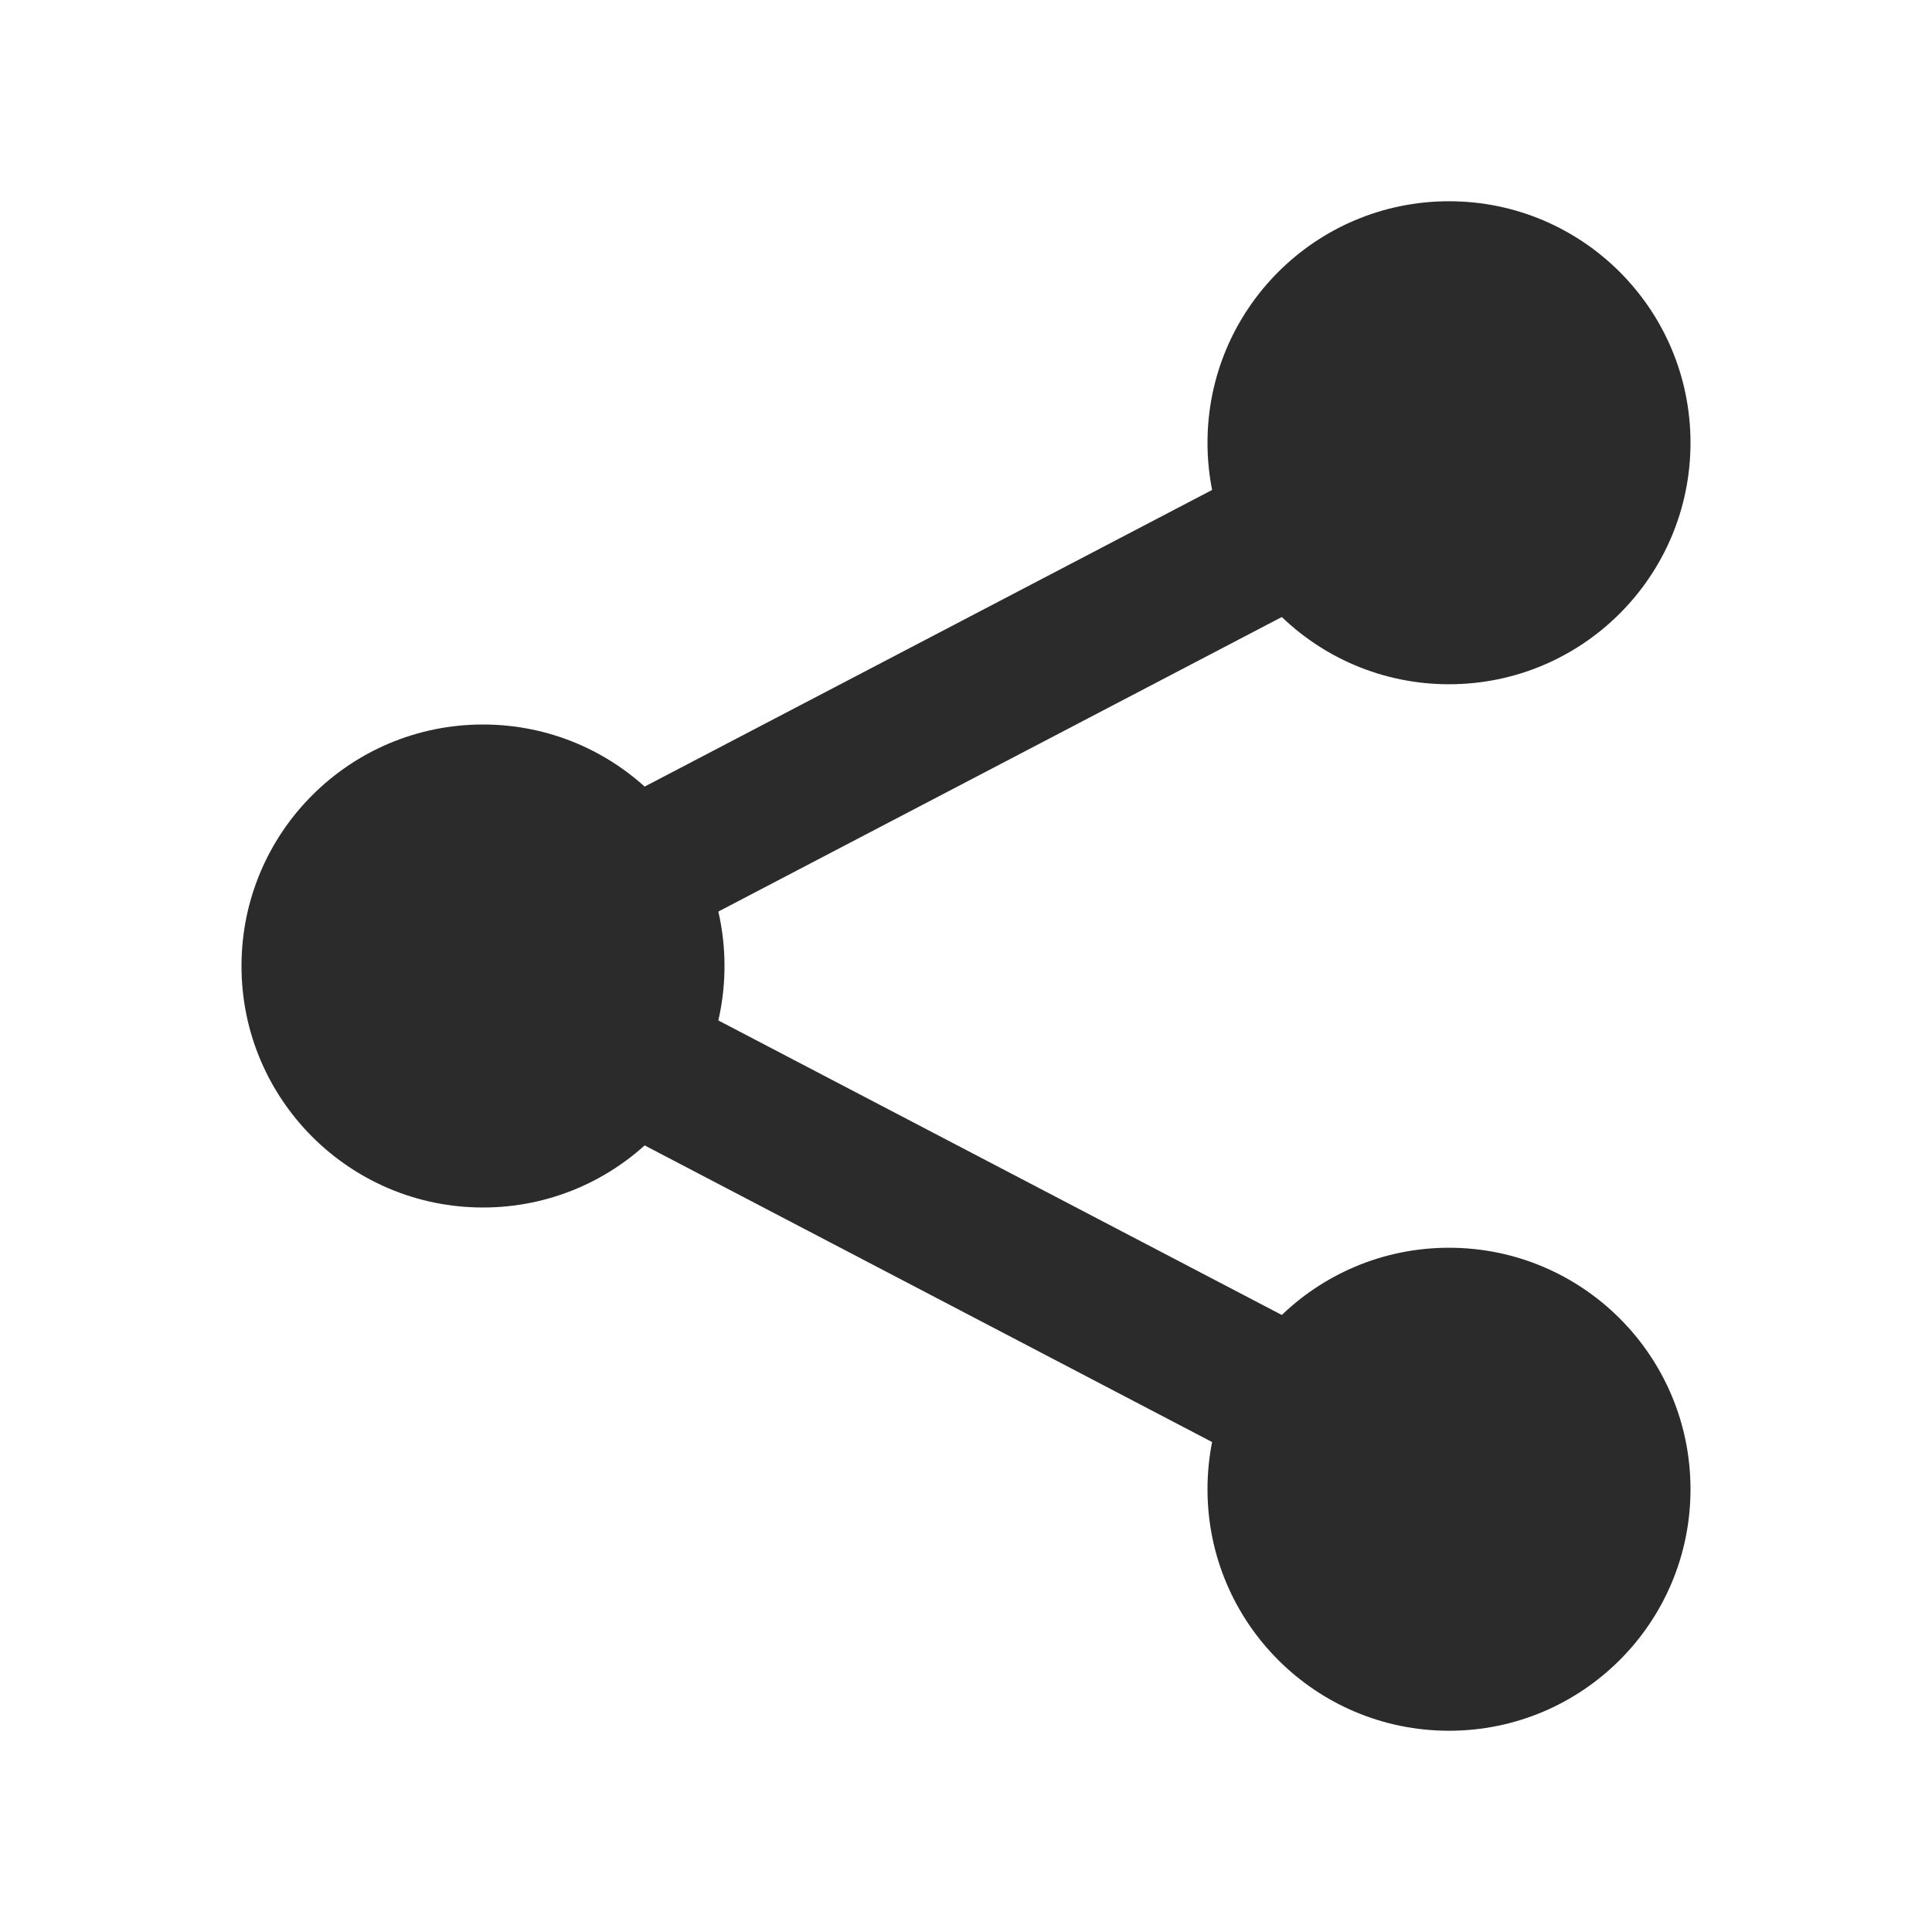
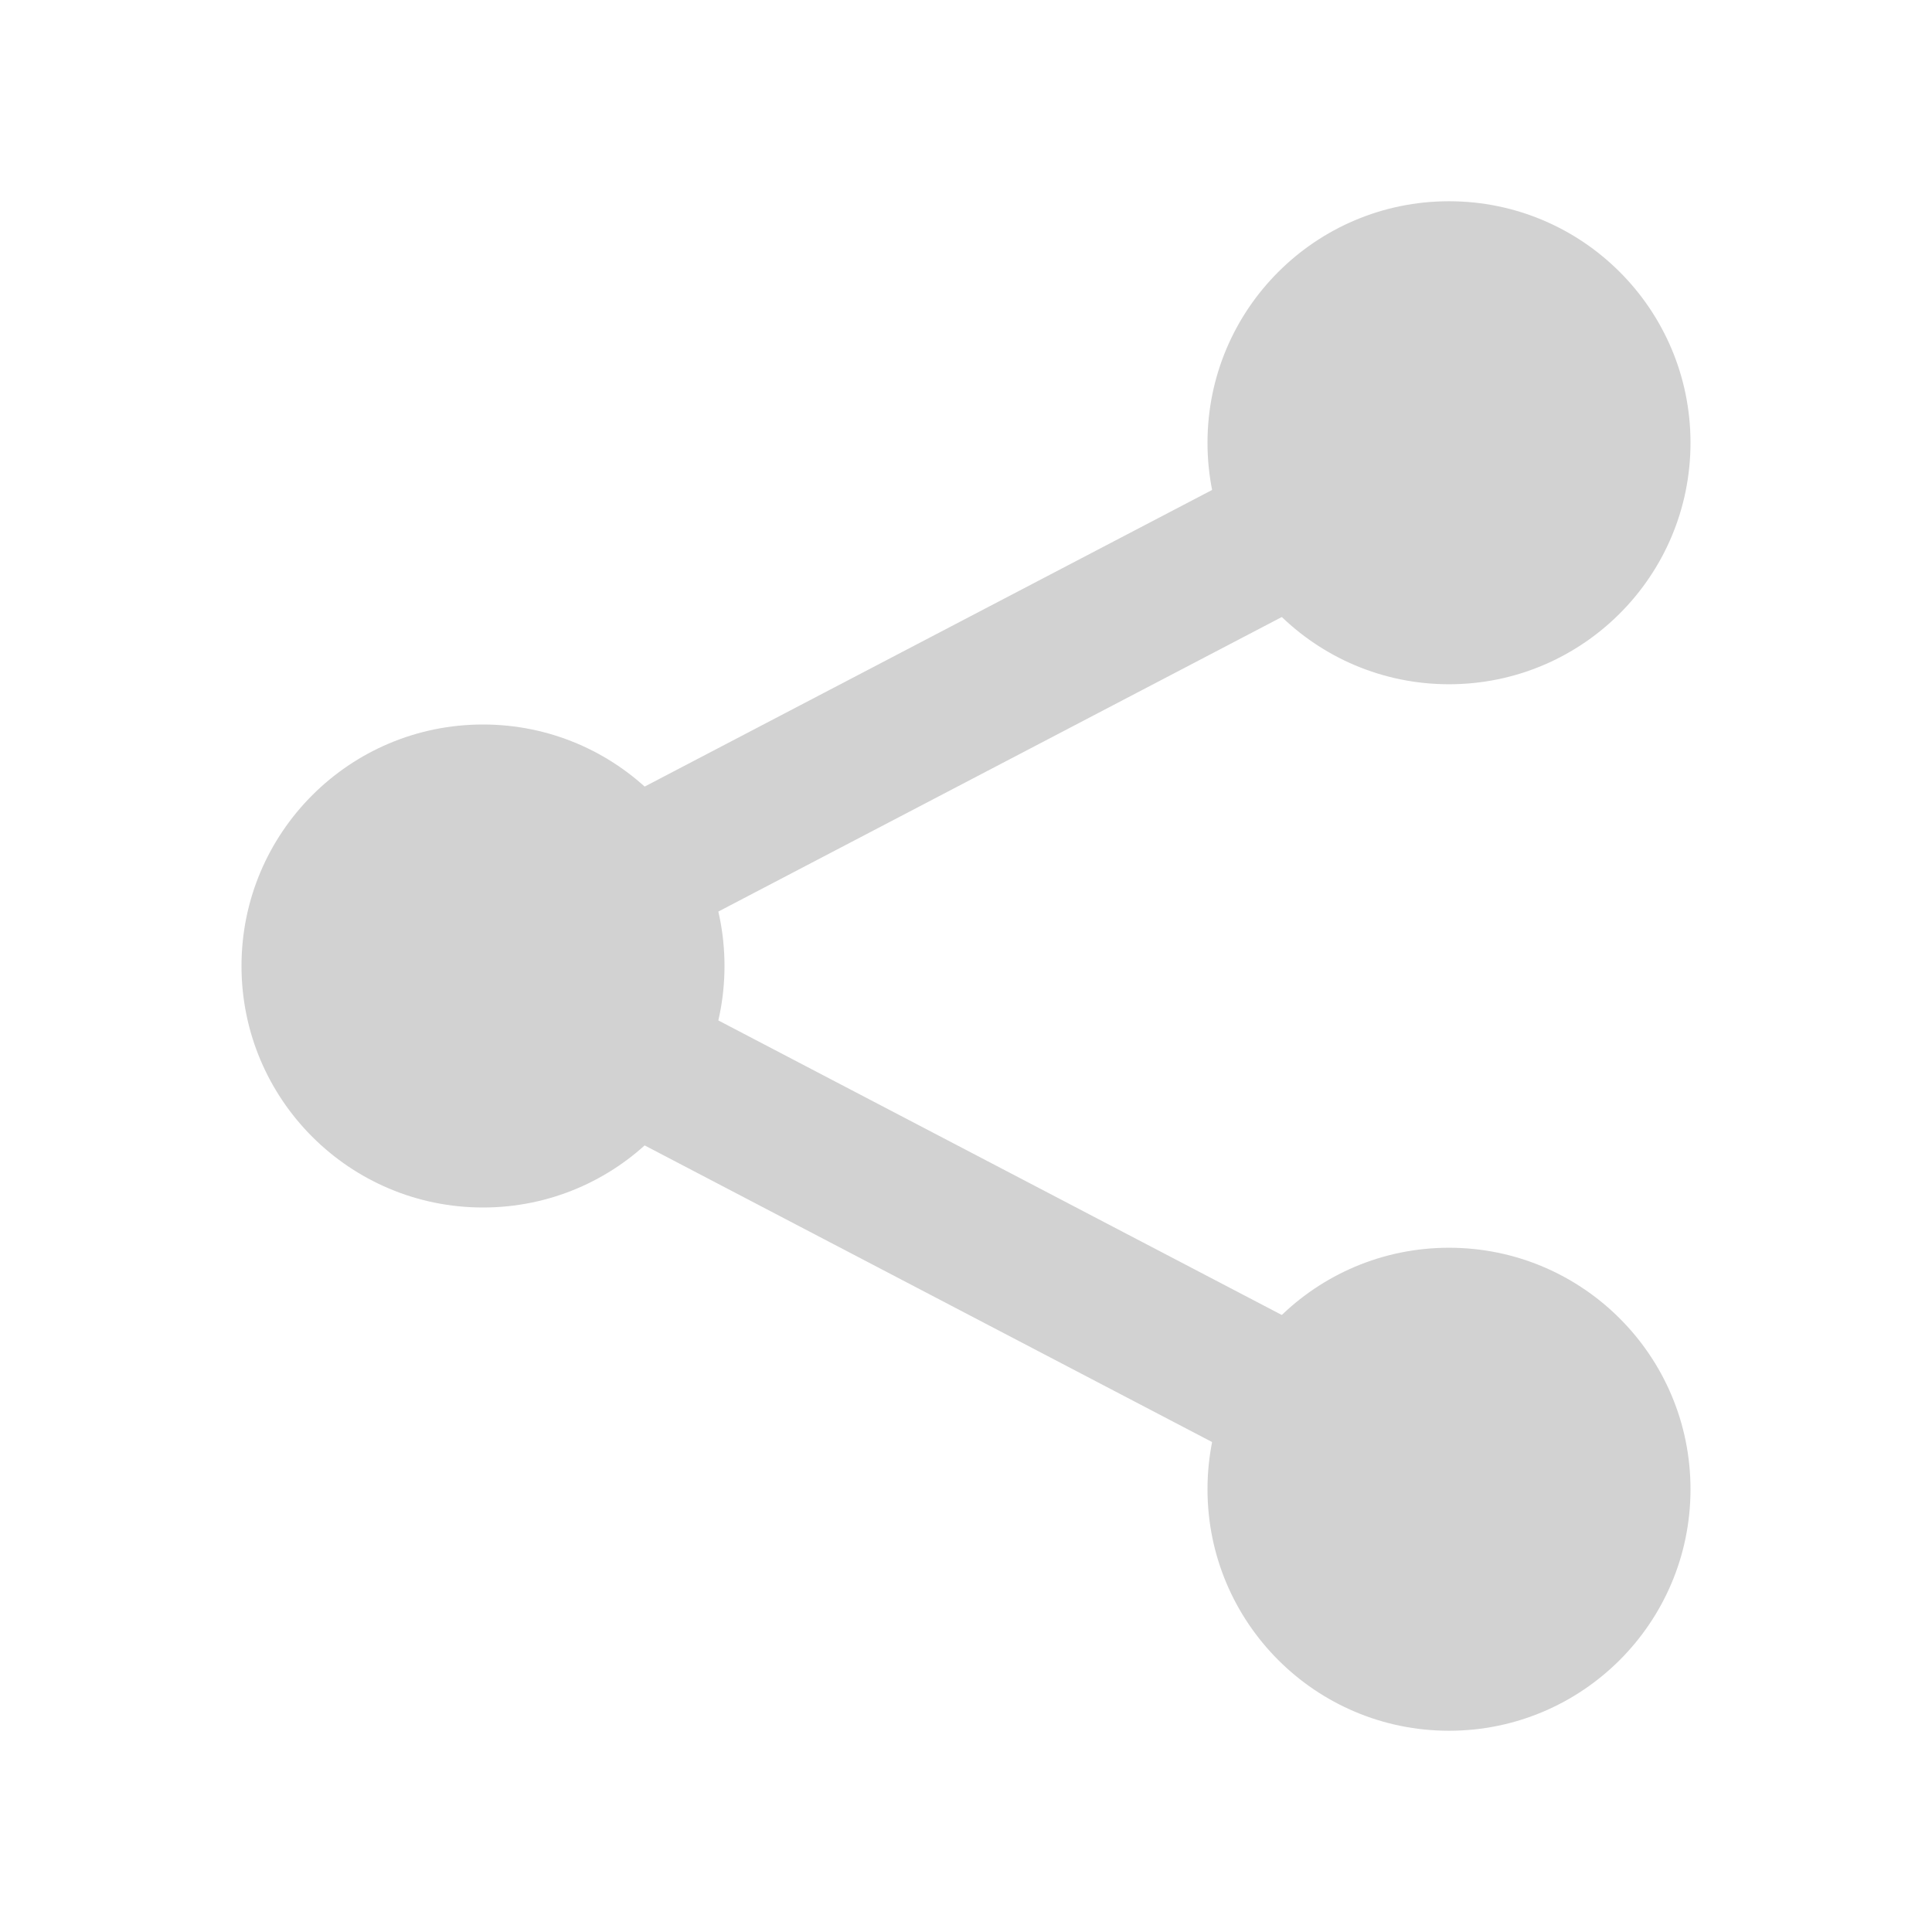
<svg xmlns="http://www.w3.org/2000/svg" width="24" height="24" viewBox="0 0 24 24">
-   <g fill="#2b2b2b" stroke="#2b2b2b" stroke-width="1.8" stroke-linecap="round">
+   <g fill="#d2d2d2" stroke="#d2d2d2" stroke-width="1.8" stroke-linecap="round">
    <line x1="7.6" y1="11" x2="16.4" y2="6.4" />
    <line x1="7.6" y1="13" x2="16.4" y2="17.6" />
    <circle cx="18" cy="5.5" r="3" stroke="none" />
    <circle cx="6" cy="12" r="3" stroke="none" />
    <circle cx="18" cy="18.5" r="3" stroke="none" />
  </g>
</svg>
